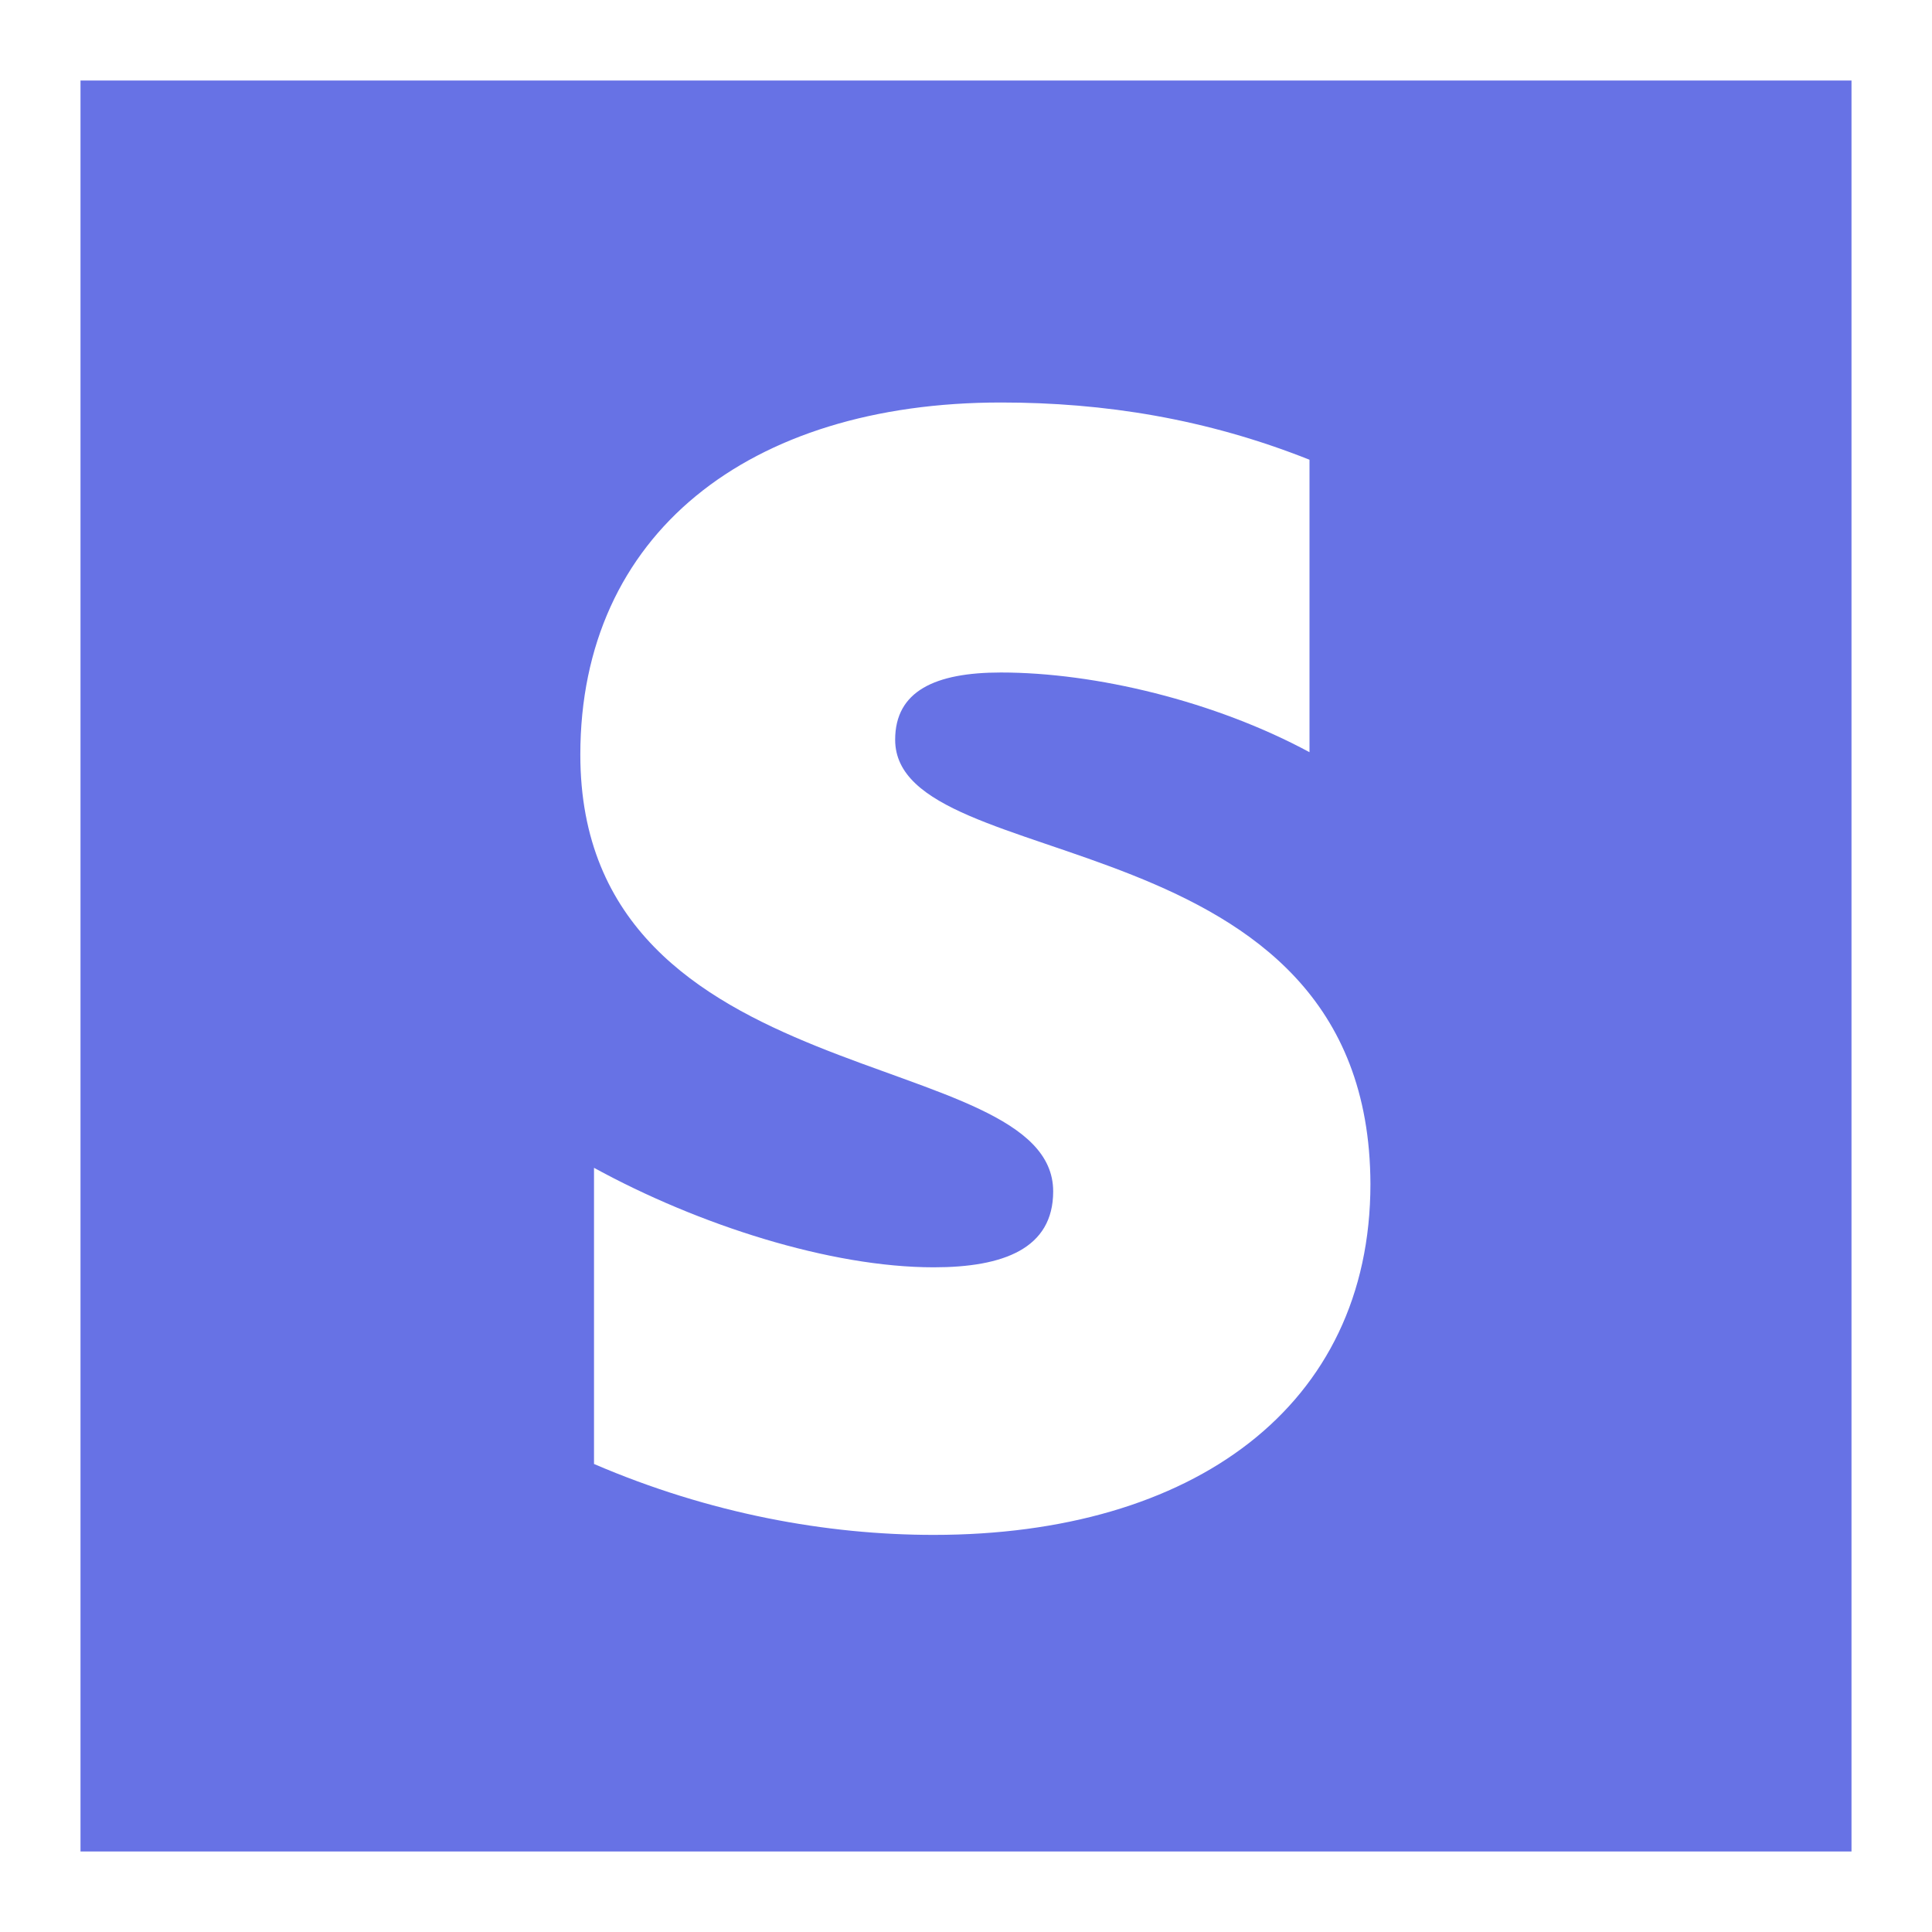
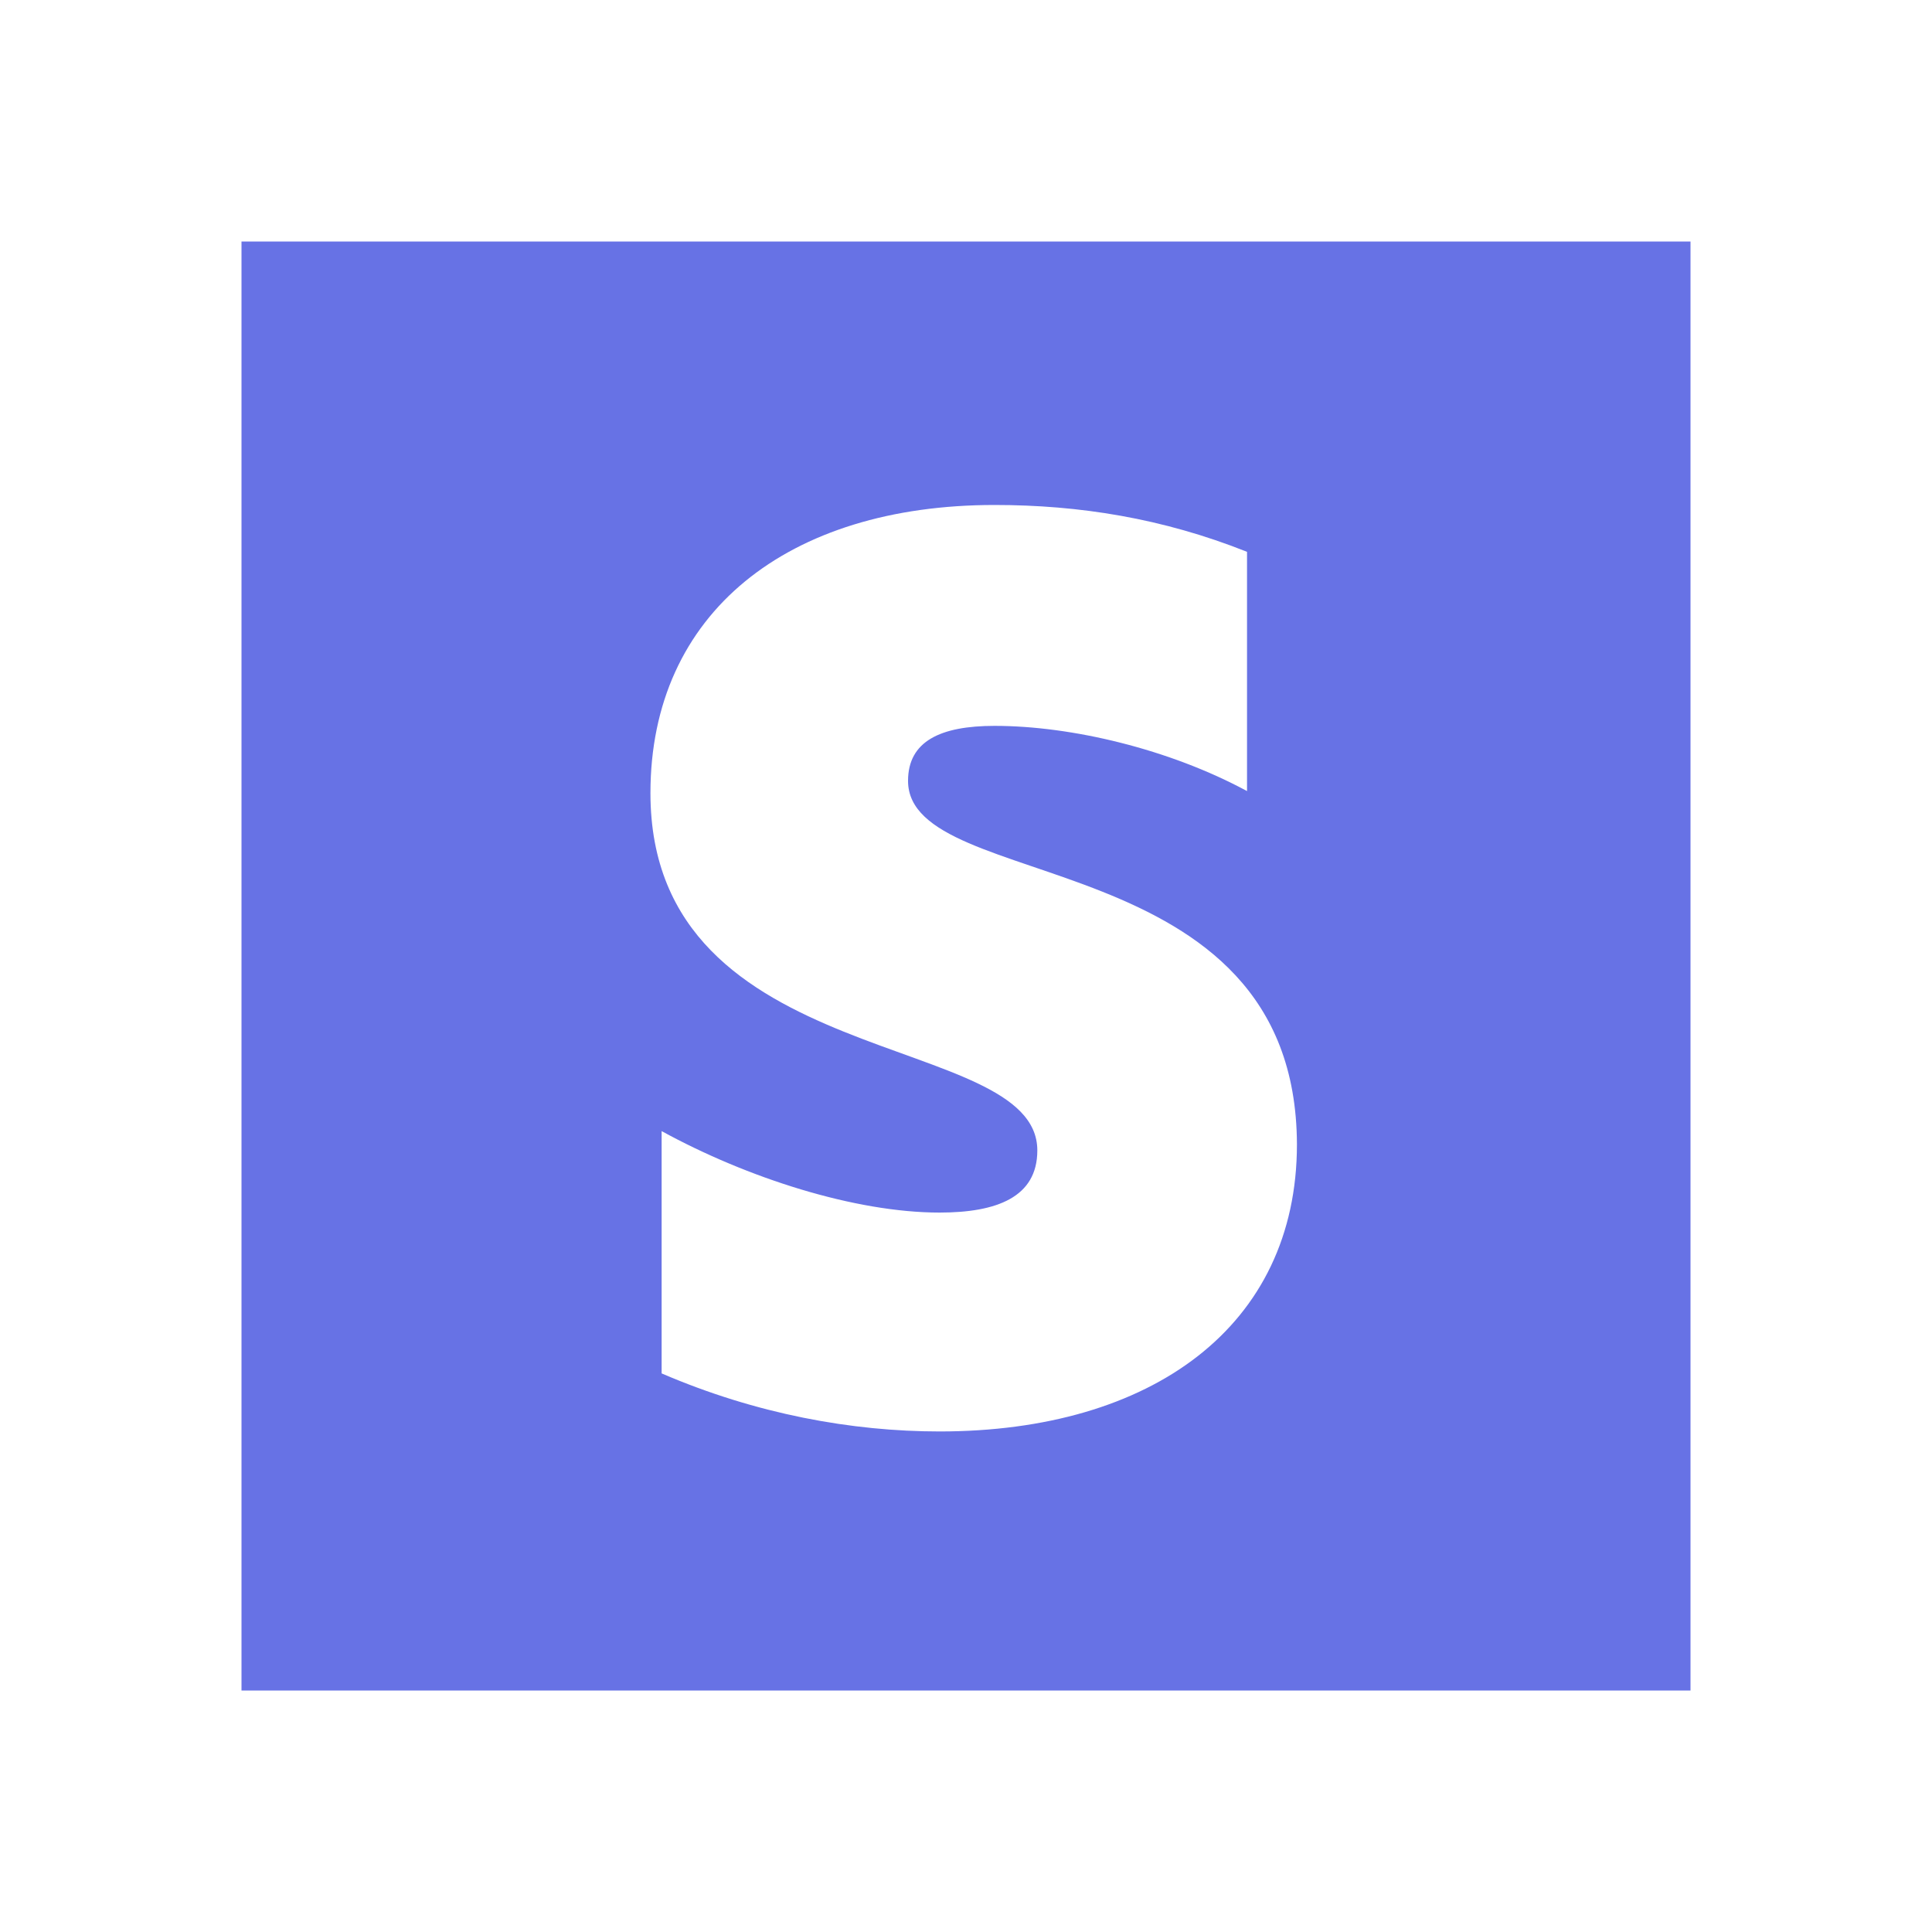
<svg xmlns="http://www.w3.org/2000/svg" width="24" height="24" viewBox="0 0 24 24" fill="none">
-   <path fill-rule="evenodd" clip-rule="evenodd" d="M1 1H23V23H1V1ZM11.12 9.189C11.12 8.586 11.614 8.354 12.434 8.354C13.608 8.354 15.092 8.71 16.267 9.344V5.711C14.984 5.201 13.717 5 12.434 5C9.296 5 7.209 6.639 7.209 9.375C7.209 13.641 13.083 12.961 13.083 14.8C13.083 15.511 12.464 15.743 11.599 15.743C10.316 15.743 8.677 15.218 7.379 14.507V18.186C8.816 18.804 10.27 19.067 11.599 19.067C14.814 19.067 17.024 17.474 17.024 14.707C17.009 10.101 11.12 10.92 11.12 9.189Z" fill="#6772E5" />
+   <path fill-rule="evenodd" clip-rule="evenodd" d="M3 3H21V21H3V3ZM11.28 9.7C11.28 9.207 11.684 9.017 12.355 9.017C13.316 9.017 14.53 9.308 15.491 9.827V6.855C14.441 6.437 13.405 6.273 12.355 6.273C9.787 6.273 8.08 7.613 8.08 9.852C8.08 13.343 12.886 12.786 12.886 14.291C12.886 14.873 12.38 15.063 11.672 15.063C10.622 15.063 9.281 14.633 8.219 14.051V17.061C9.395 17.567 10.584 17.782 11.672 17.782C14.302 17.782 16.111 16.479 16.111 14.215C16.098 10.446 11.28 11.117 11.28 9.7Z" fill="#6772E5" />
</svg>
